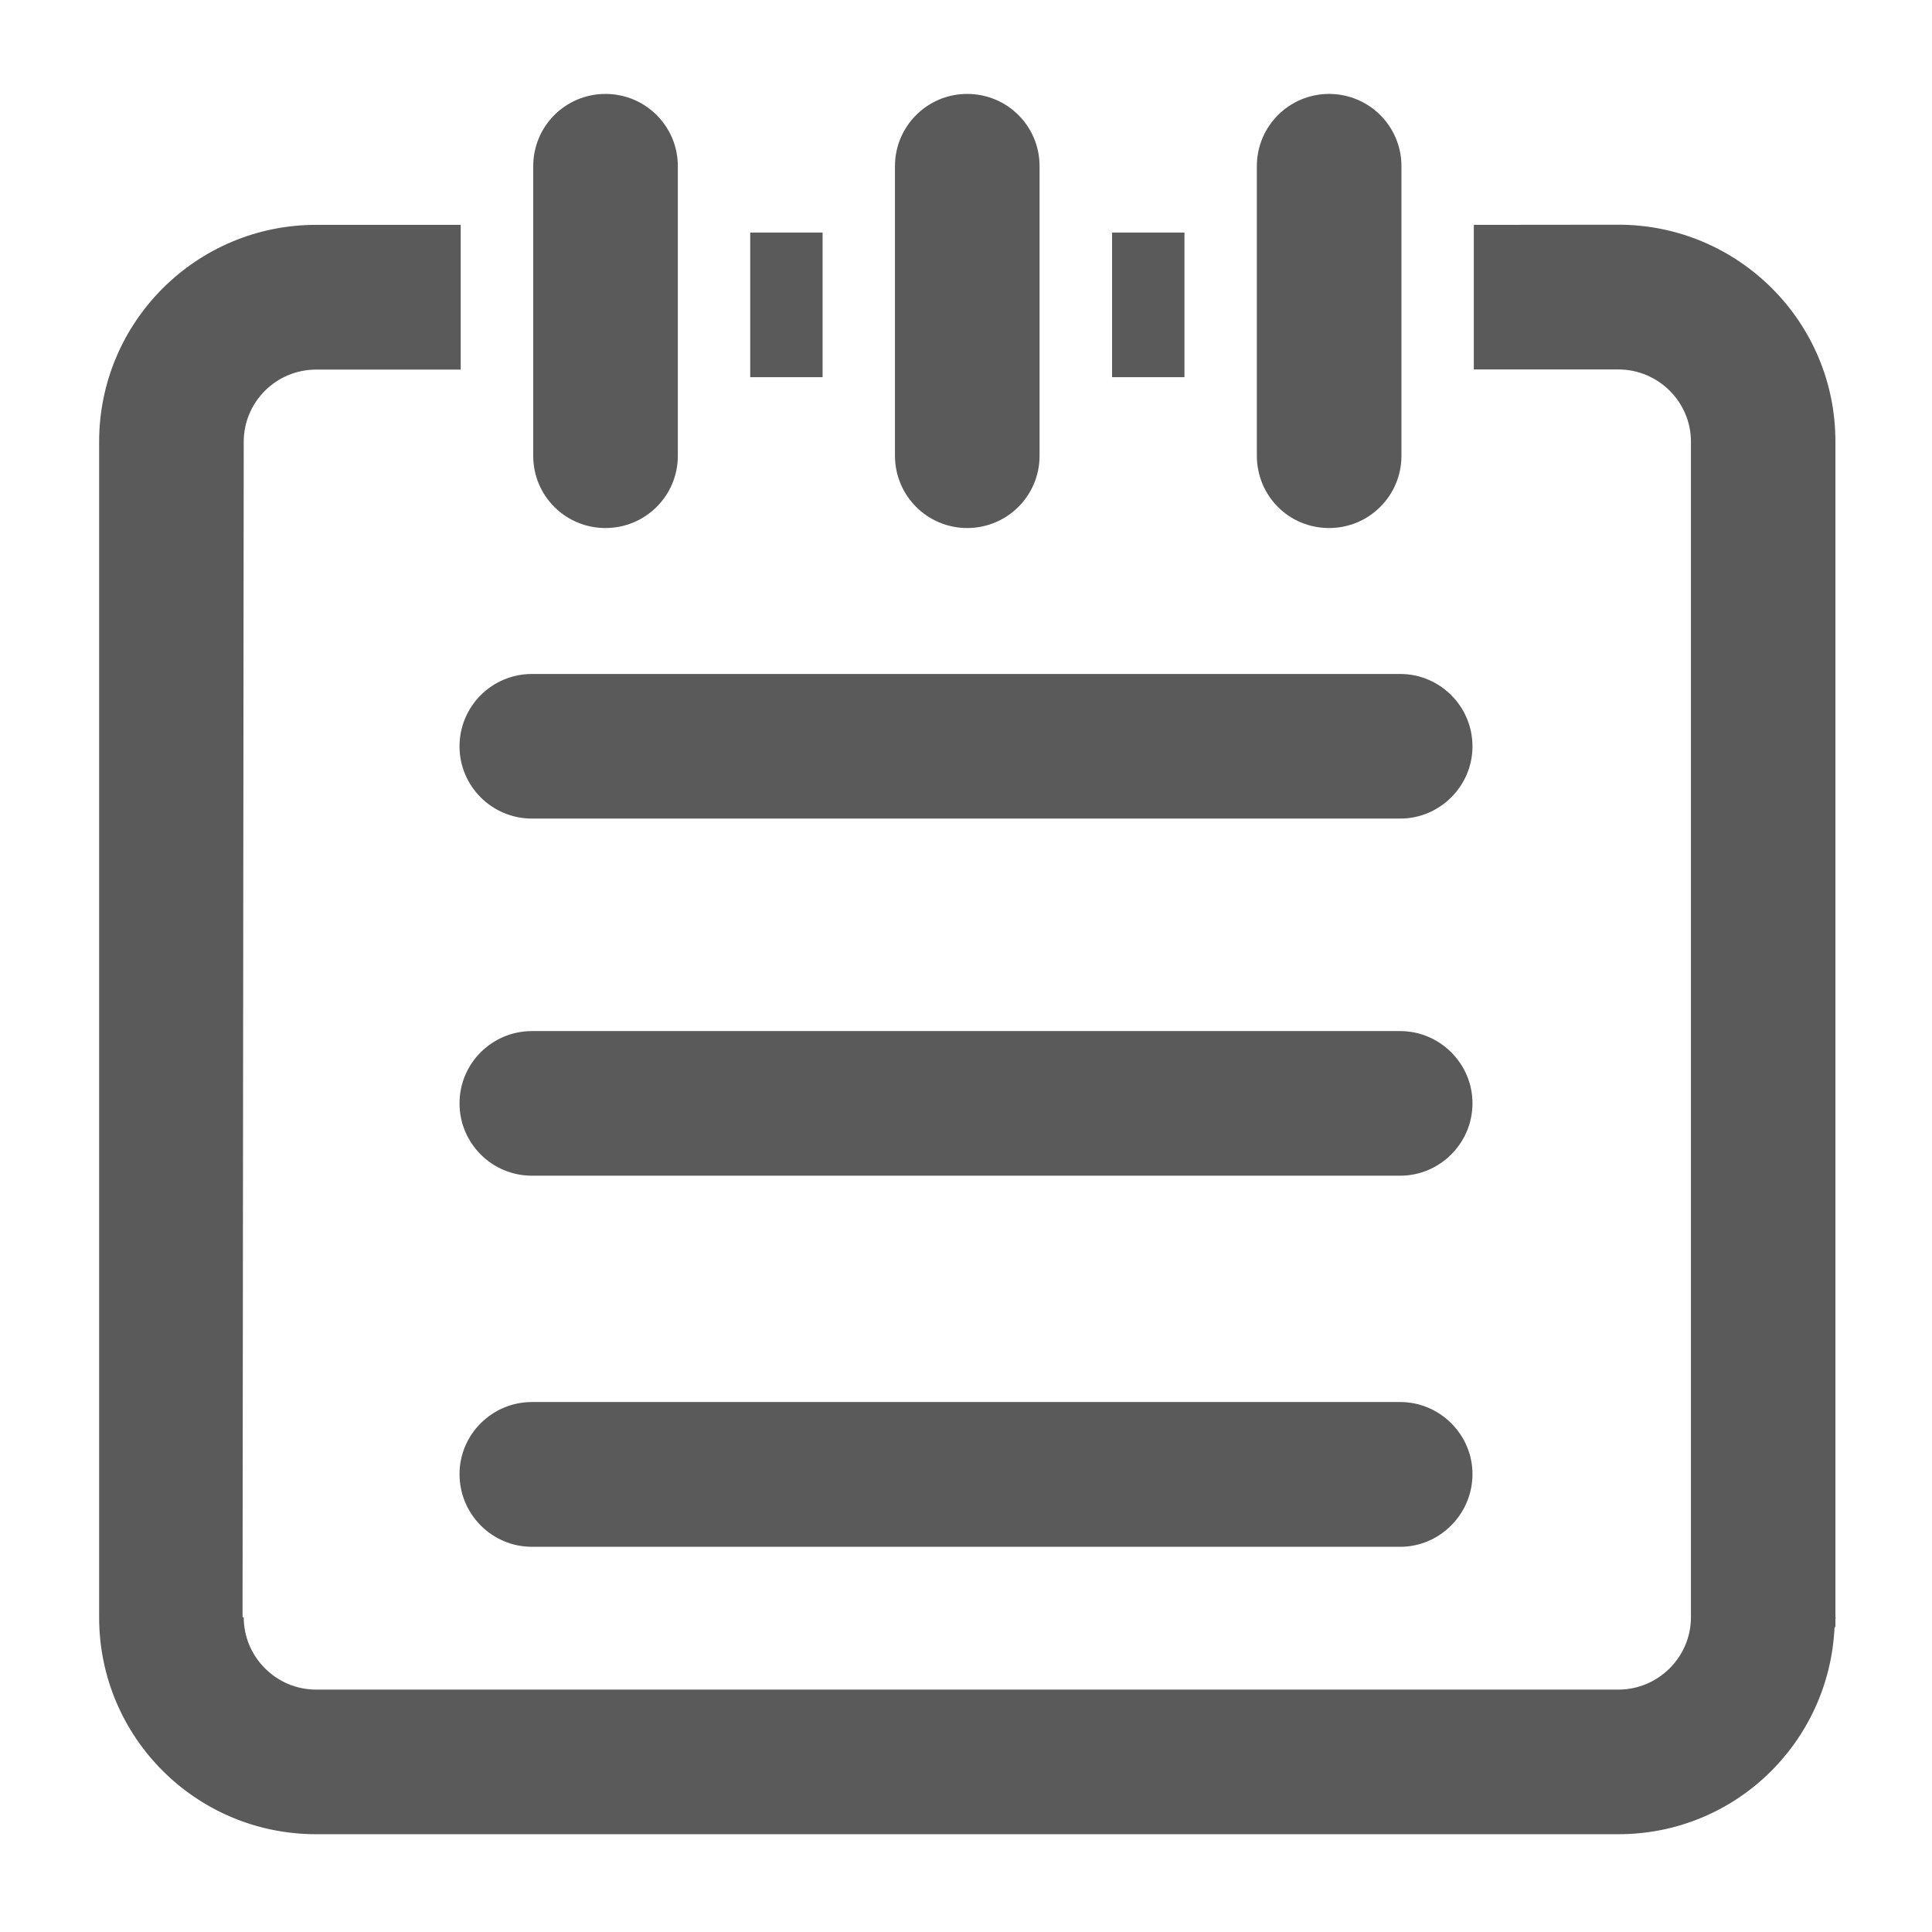
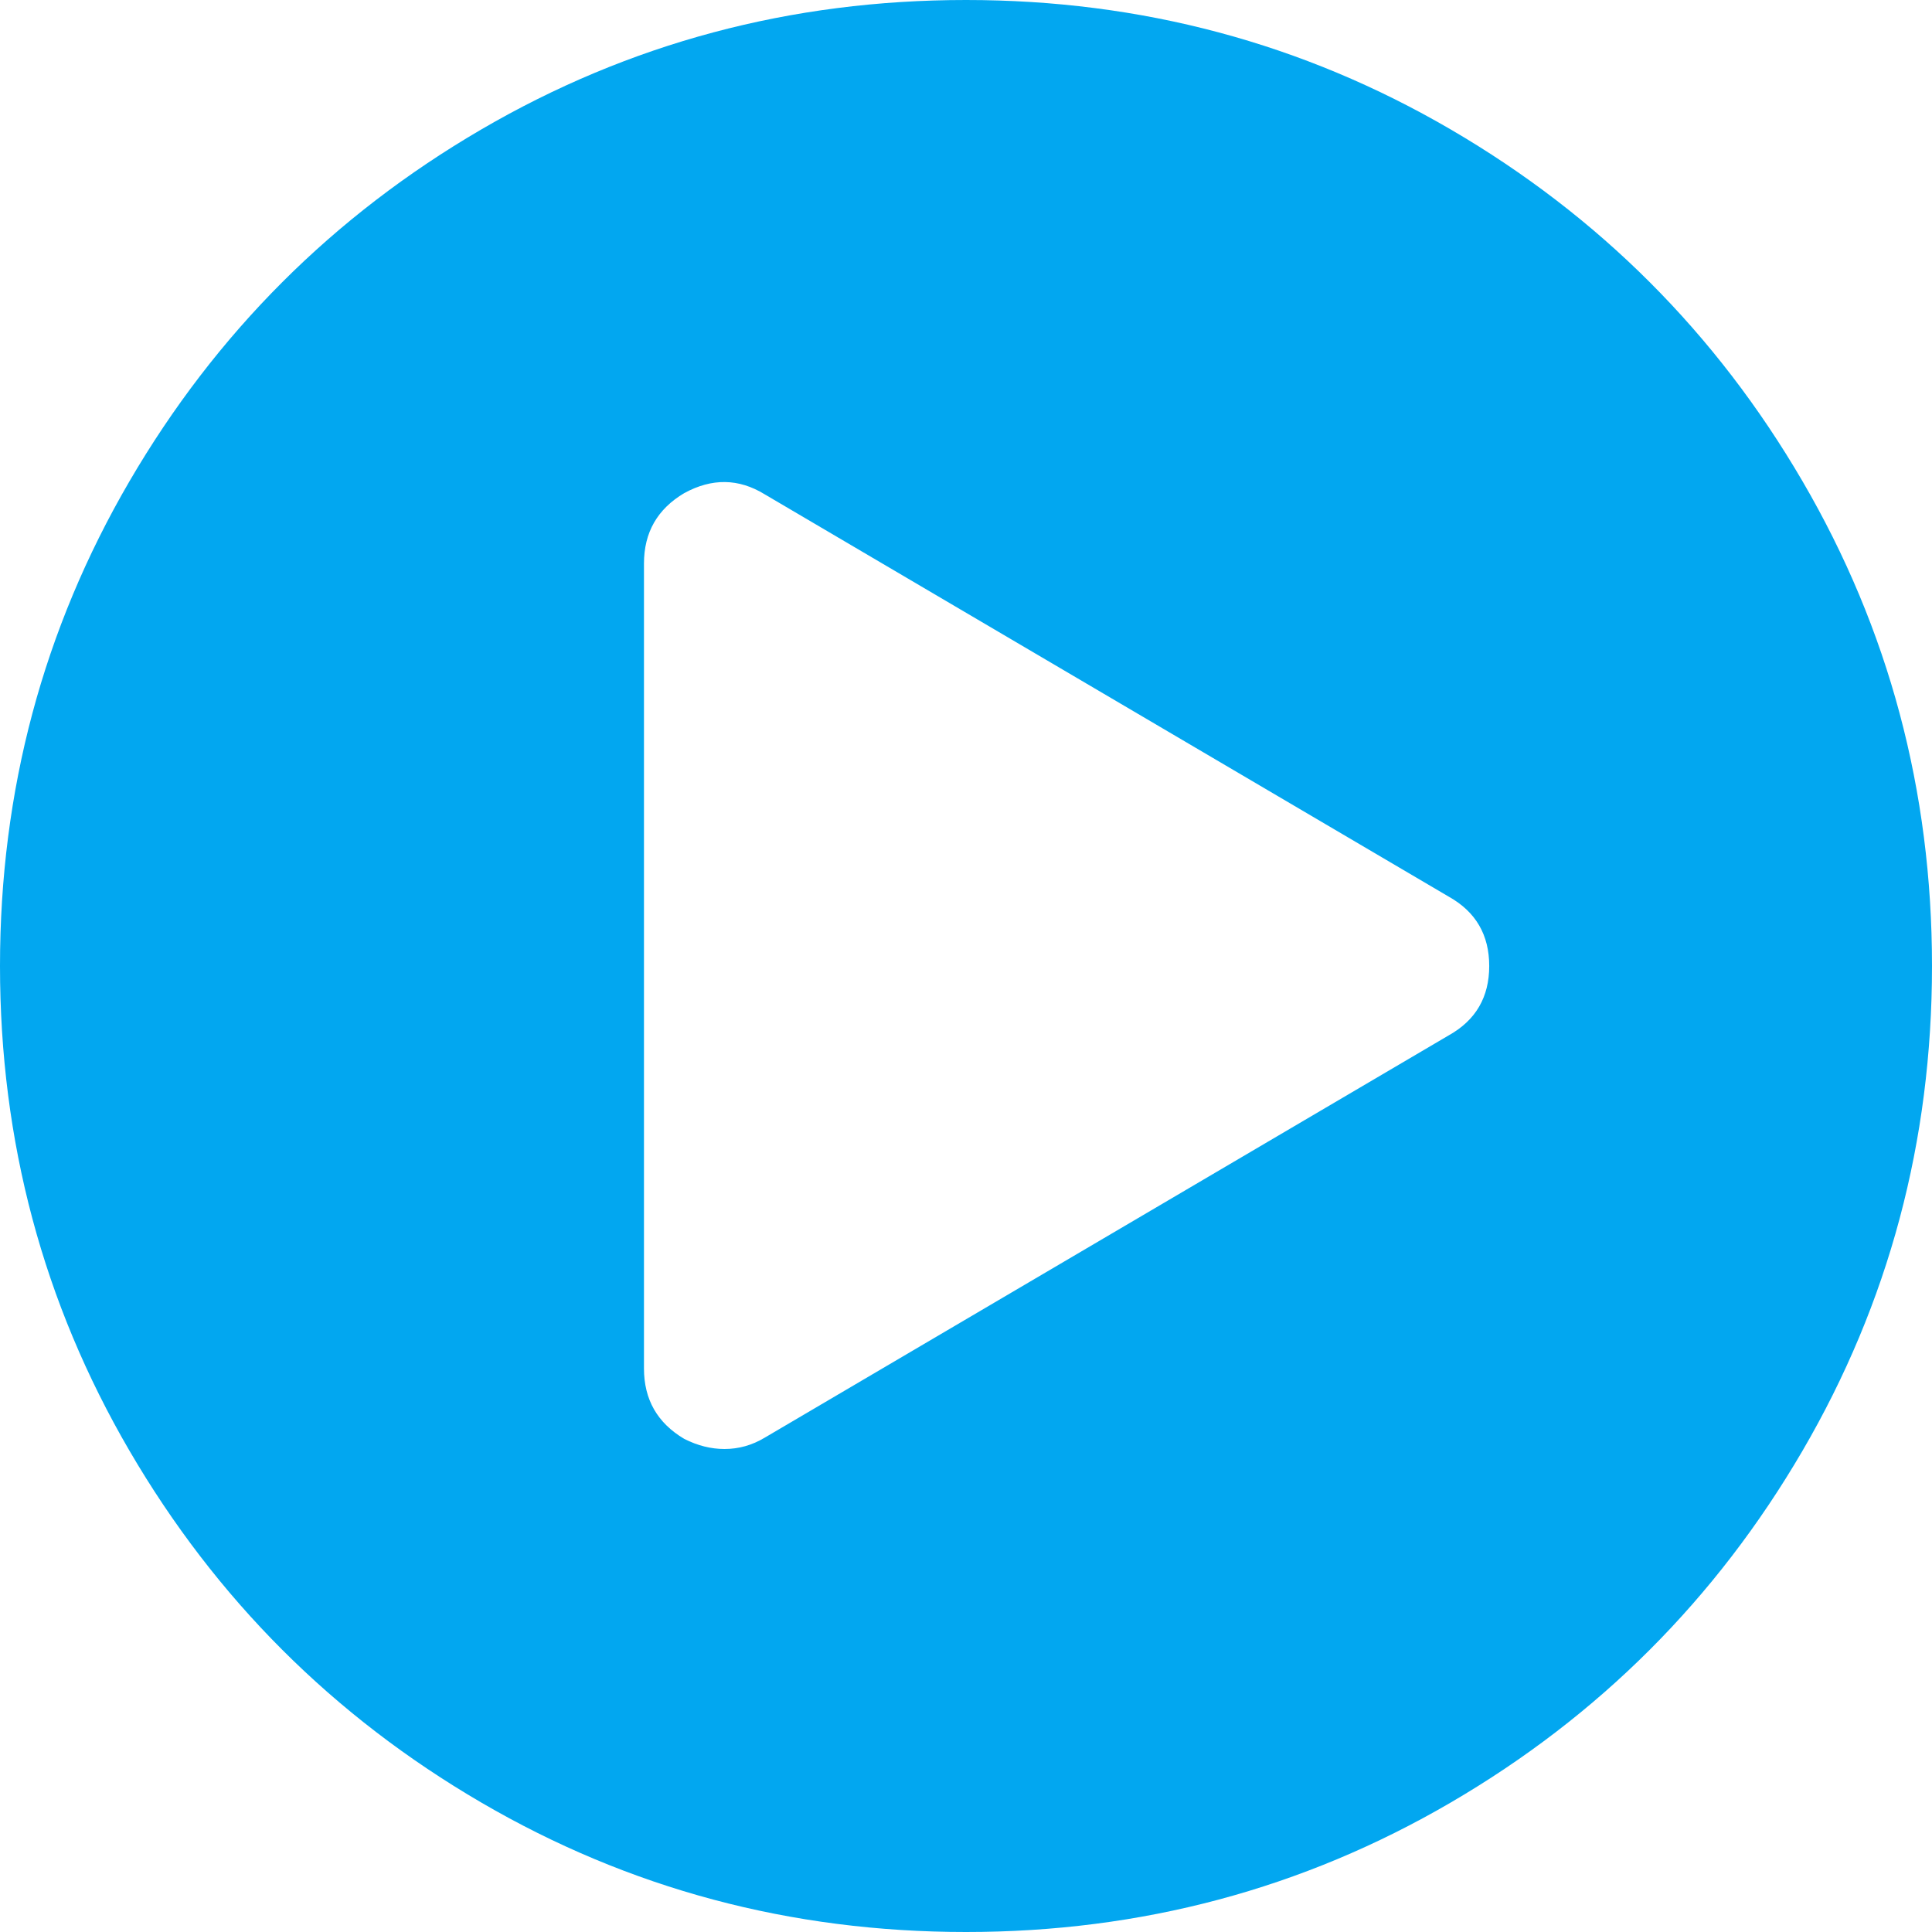
- <svg xmlns="http://www.w3.org/2000/svg" version="1.1" width="13px" height="13px">
-   <g transform="matrix(1 0 0 1 -24 -613 )">
-     <path d="M 3.588 3.066  C 3.587 3.336  3.805 3.553  4.074 3.553  C 4.343 3.553  4.561 3.336  4.561 3.067  L 4.561 1.118  C 4.561 0.849  4.343 0.632  4.074 0.632  C 3.805 0.632  3.588 0.849  3.588 1.118  L 3.588 3.066  Z M 6.022 3.066  C 6.022 3.336  6.24 3.553  6.508 3.553  C 6.777 3.553  6.995 3.336  6.995 3.067  L 6.995 1.118  C 6.995 0.849  6.778 0.632  6.508 0.632  C 6.239 0.632  6.022 0.85  6.022 1.118  L 6.022 3.066  Z M 5.048 2.538  L 5.048 1.565  L 5.535 1.565  L 5.535 2.538  L 5.048 2.538  Z M 7.483 2.538  L 7.483 1.565  L 7.97 1.565  L 7.97 2.538  L 7.483 2.538  Z M 12.35 10.882  L 12.35 2.973  C 12.352 2.166  11.696 1.512  10.89 1.512  L 9.917 1.513  L 9.917 2.486  L 10.89 2.486  C 11.158 2.486  11.378 2.704  11.378 2.972  L 11.378 10.882  C 11.378 11.15  11.158 11.369  10.89 11.369  L 2.127 11.369  C 1.859 11.369  1.64 11.15  1.64 10.882  L 1.632 10.882  L 1.64 2.973  C 1.64 2.705  1.858 2.487  2.127 2.487  L 3.1 2.487  L 3.1 1.513  L 2.127 1.513  C 1.321 1.513  0.667 2.166  0.667 2.973  L 0.667 10.882  C 0.667 11.691  1.321 12.342  2.127 12.342  L 10.89 12.342  C 11.673 12.342  12.306 11.728  12.344 10.954  C 12.345 10.95  12.35 10.945  12.35 10.941  L 12.35 10.898  C 12.35 10.892  12.352 10.887  12.352 10.881  L 12.35 10.881  Z M 8.457 3.066  C 8.457 3.336  8.672 3.553  8.943 3.553  C 9.212 3.553  9.43 3.336  9.43 3.067  L 9.43 1.118  C 9.43 0.849  9.212 0.632  8.943 0.632  C 8.675 0.632  8.457 0.849  8.457 1.118  L 8.457 3.066  Z M 3.092 5.022  C 3.092 5.29  3.31 5.508  3.579 5.508  L 9.422 5.508  C 9.688 5.508  9.908 5.29  9.908 5.022  C 9.908 4.752  9.688 4.535  9.422 4.535  L 3.579 4.535  C 3.31 4.535  3.092 4.753  3.092 5.022  Z M 9.908 7.424  C 9.908 7.156  9.688 6.938  9.422 6.938  L 3.579 6.938  C 3.31 6.938  3.092 7.156  3.092 7.424  C 3.092 7.693  3.31 7.911  3.579 7.911  L 9.422 7.911  C 9.688 7.911  9.908 7.693  9.908 7.424  Z M 9.908 9.919  C 9.908 9.652  9.688 9.434  9.422 9.434  L 3.579 9.434  C 3.31 9.434  3.092 9.653  3.092 9.919  C 3.092 10.188  3.31 10.408  3.579 10.408  L 9.422 10.408  C 9.688 10.408  9.908 10.188  9.908 9.919  Z " fill-rule="nonzero" fill="#5a5a5a" stroke="none" transform="matrix(1 0 0 1 24 613 )" />
+ <svg xmlns="http://www.w3.org/2000/svg" version="1.1" width="22px" height="22px">
+   <g transform="matrix(1 0 0 1 -323 -281 )">
+     <path d="M 5.479 1.475  C 7.164 0.492  9.004 0  11 0  C 12.996 0  14.836 0.492  16.521 1.475  C 18.207 2.459  19.541 3.793  20.525 5.479  C 21.508 7.164  22 9.004  22 11  C 22 12.996  21.508 14.836  20.525 16.521  C 19.541 18.207  18.207 19.541  16.521 20.525  C 14.836 21.508  12.996 22  11 22  C 9.004 22  7.164 21.508  5.479 20.525  C 3.793 19.541  2.459 18.207  1.475 16.521  C 0.492 14.836  0 12.996  0 11  C 0 9.004  0.492 7.164  1.475 5.479  C 2.459 3.793  3.793 2.459  5.479 1.475  Z M 8.708 16.371  L 16.5 11.788  C 16.806 11.616  16.958 11.353  16.958 11  C 16.958 10.647  16.806 10.384  16.5 10.212  L 8.708 5.629  C 8.412 5.447  8.107 5.443  7.792 5.615  C 7.486 5.796  7.333 6.063  7.333 6.417  L 7.333 15.583  C 7.333 15.937  7.486 16.204  7.792 16.385  C 7.944 16.462  8.097 16.5  8.25 16.5  C 8.412 16.5  8.565 16.457  8.708 16.371  Z " fill-rule="nonzero" fill="#02a7f0" stroke="none" transform="matrix(1 0 0 1 323 281 )" />
  </g>
</svg>
